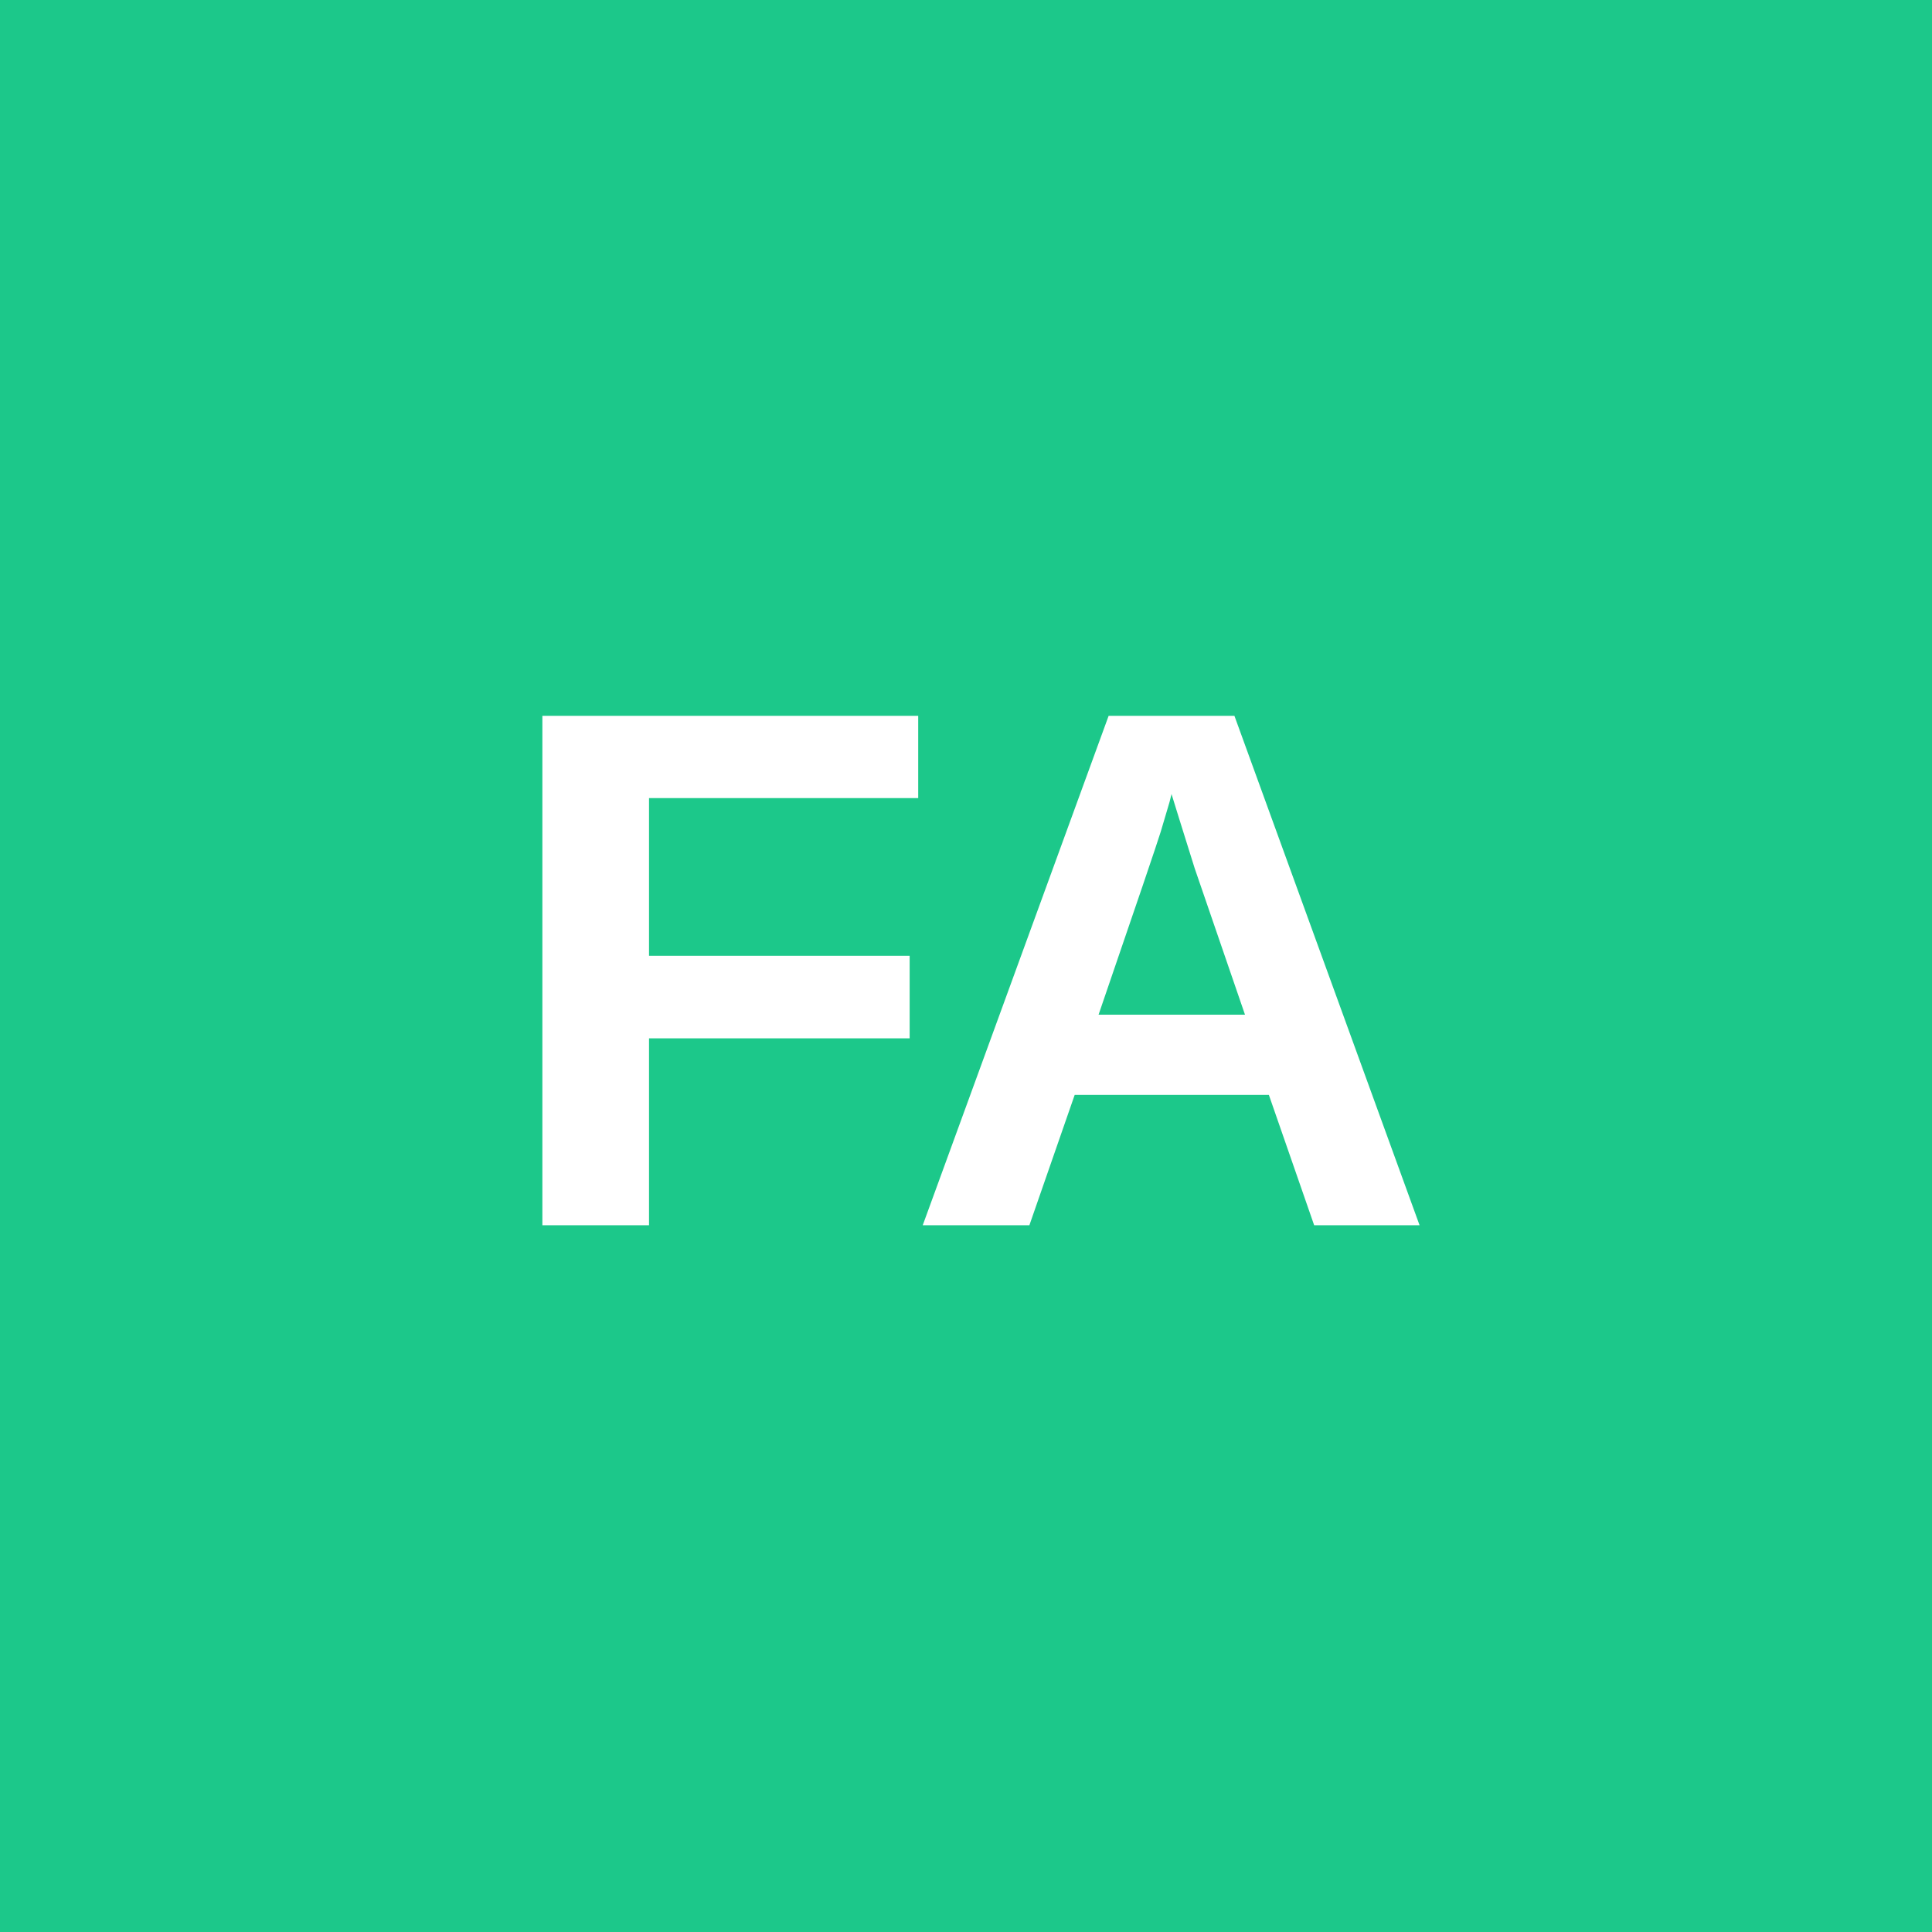
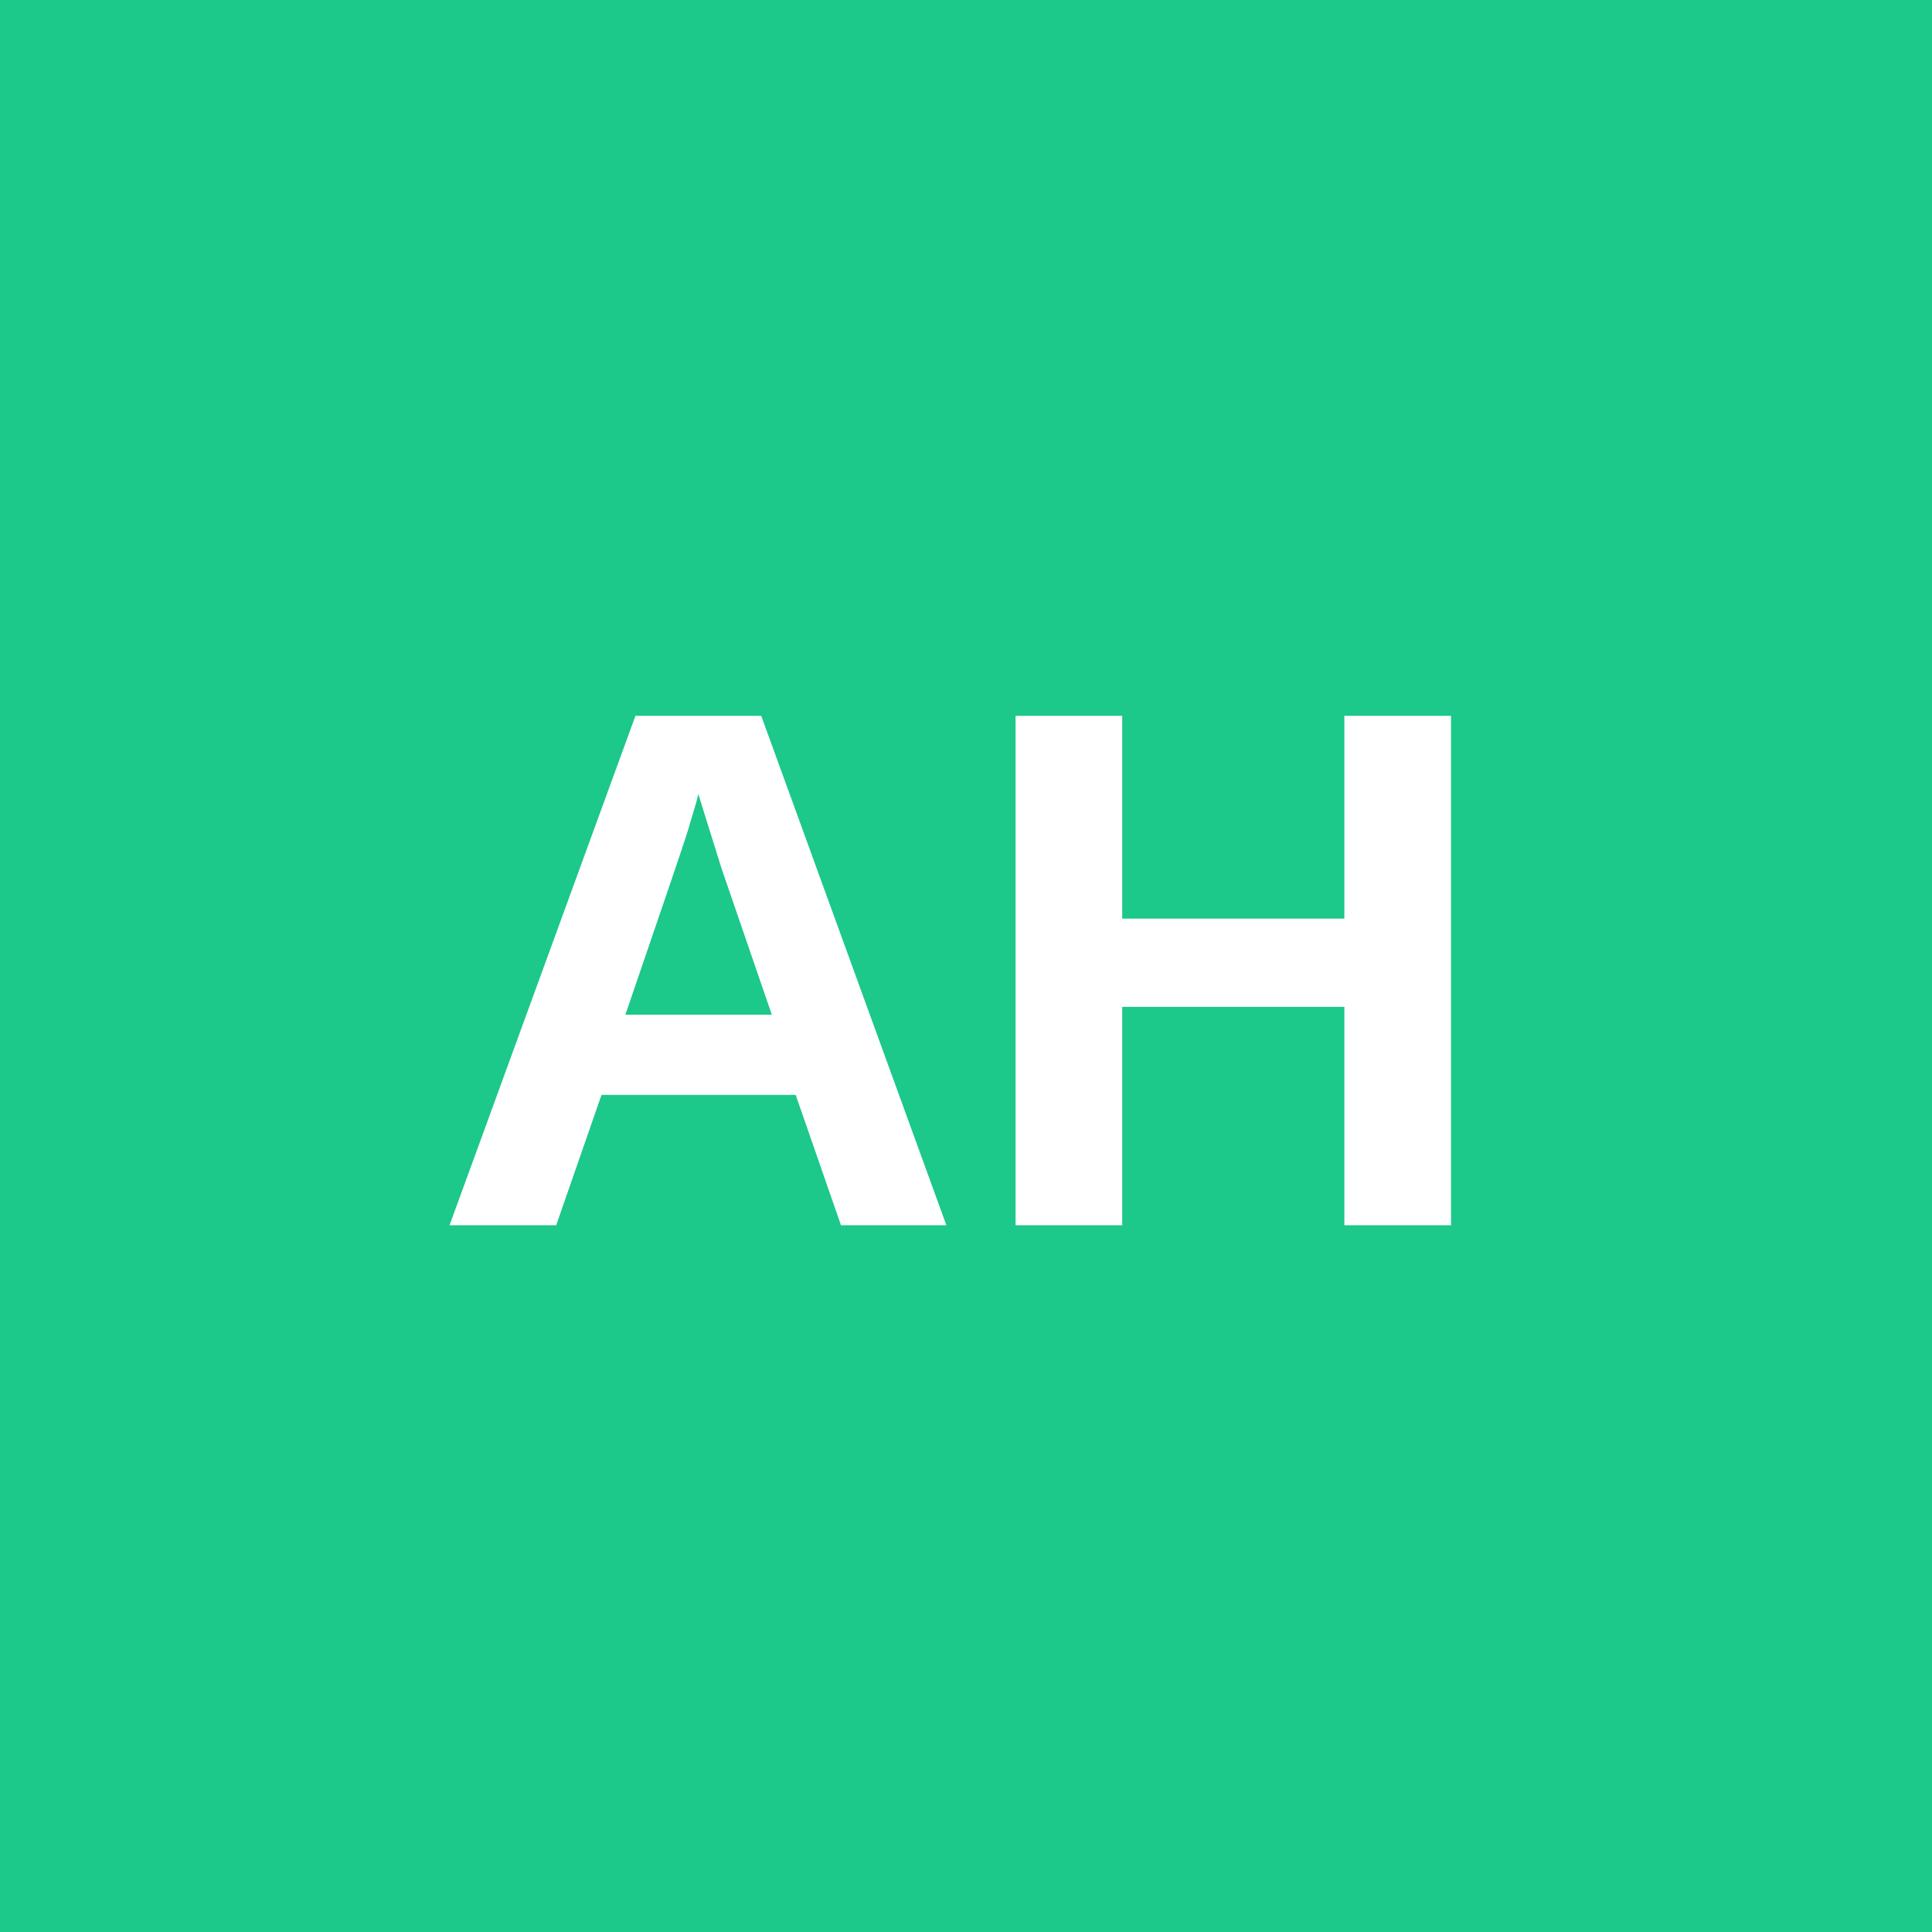
<svg xmlns="http://www.w3.org/2000/svg" viewBox="0 0 120 120" width="120" height="120">
  <rect width="120" height="120" fill="#1cc88a" />
-   <text x="50%" y="50%" dy=".35em" text-anchor="middle" font-family="Nunito, Segoe UI, Arial, sans-serif" font-size="46" font-weight="700" fill="#ffffff">FA</text>
+   <text x="50%" y="50%" dy=".35em" text-anchor="middle" font-family="Nunito, Segoe UI, Arial, sans-serif" font-size="46" font-weight="700" fill="#ffffff">AH</text>
</svg>
